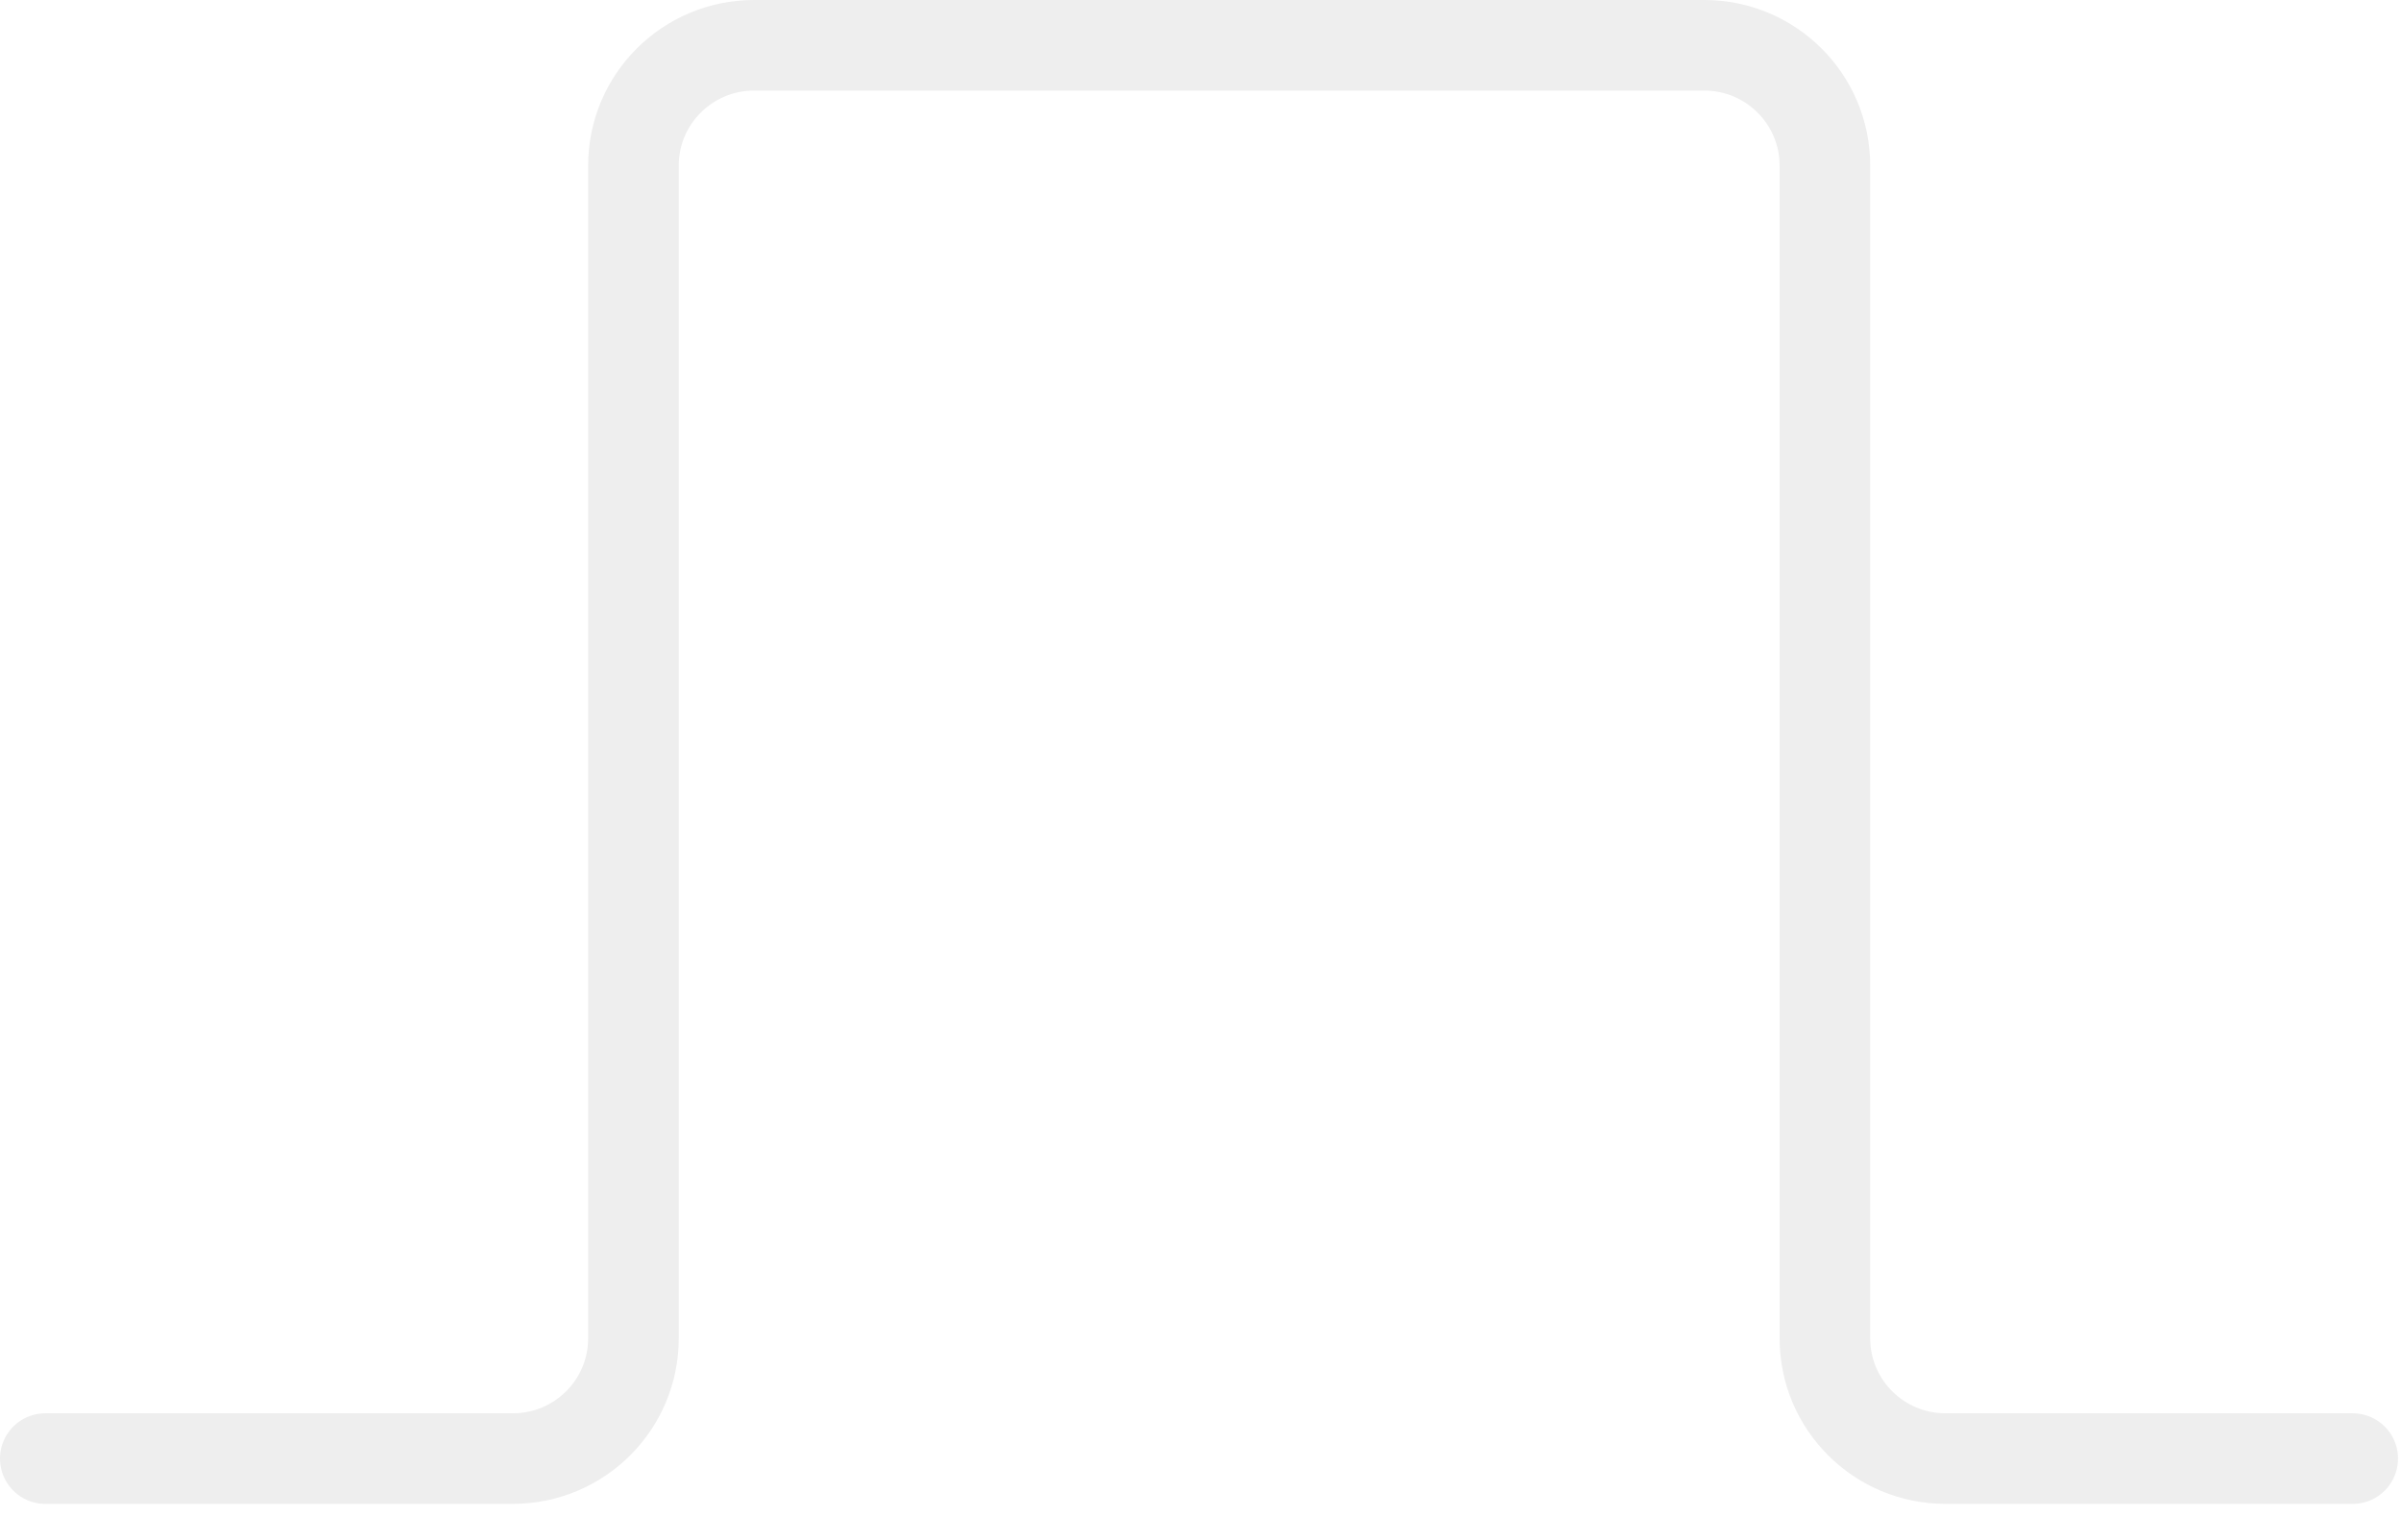
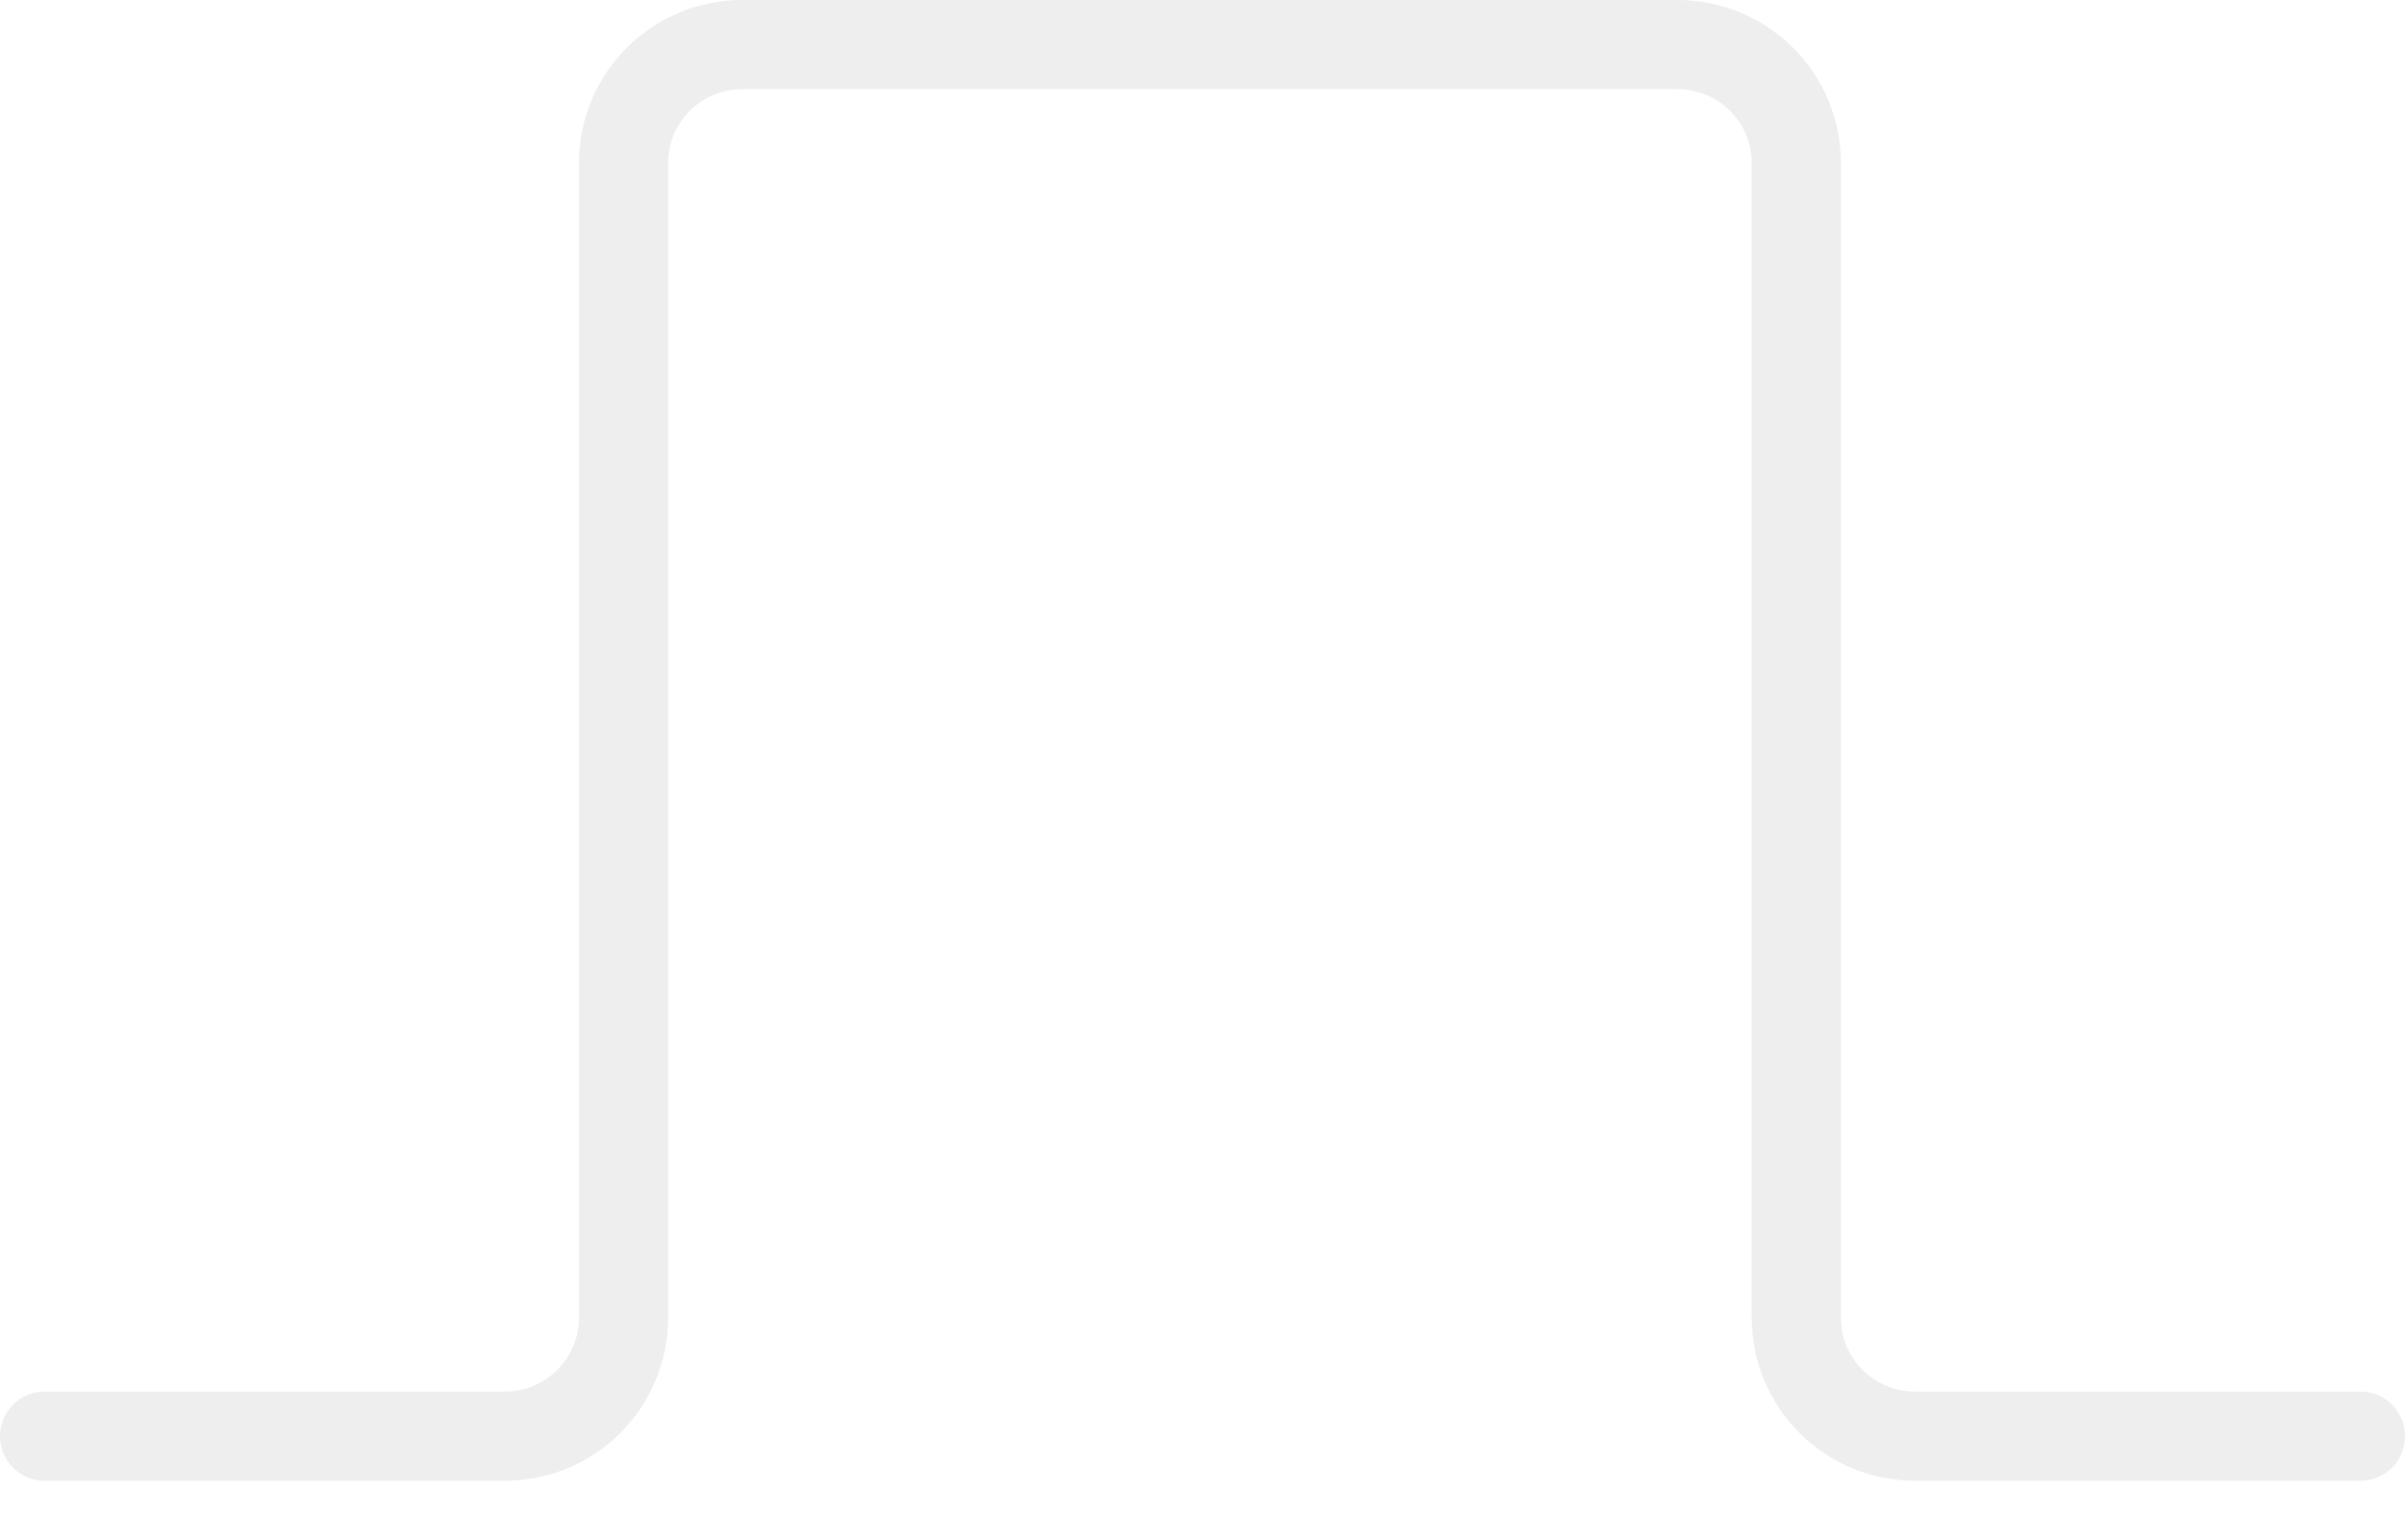
- <svg xmlns="http://www.w3.org/2000/svg" width="53" height="34" viewBox="0 0 53 34" fill="none">
-   <path d="M1 32.207H11.32C12.791 32.207 13.983 31.018 13.983 29.551V3.656C13.983 2.189 15.176 1 16.646 1H37.62C39.09 1 40.283 2.189 40.283 3.656V29.551C40.283 31.018 41.475 32.207 42.946 32.207H51.934" stroke="#EEEEEE" stroke-width="2" stroke-linecap="round" />
+ <svg xmlns="http://www.w3.org/2000/svg" width="54" height="34" viewBox="0 0 54 34" fill="none">
+   <path d="M1 32.207H11.32C12.791 32.207 13.983 31.018 13.983 29.551V3.656C13.983 2.189 15.176 1 16.646 1H37.62C39.09 1 40.283 2.189 40.283 3.656V29.551C40.283 31.018 41.475 32.207 42.946 32.207H52.934" stroke="#EEEEEE" stroke-width="2" stroke-linecap="round" />
</svg>
